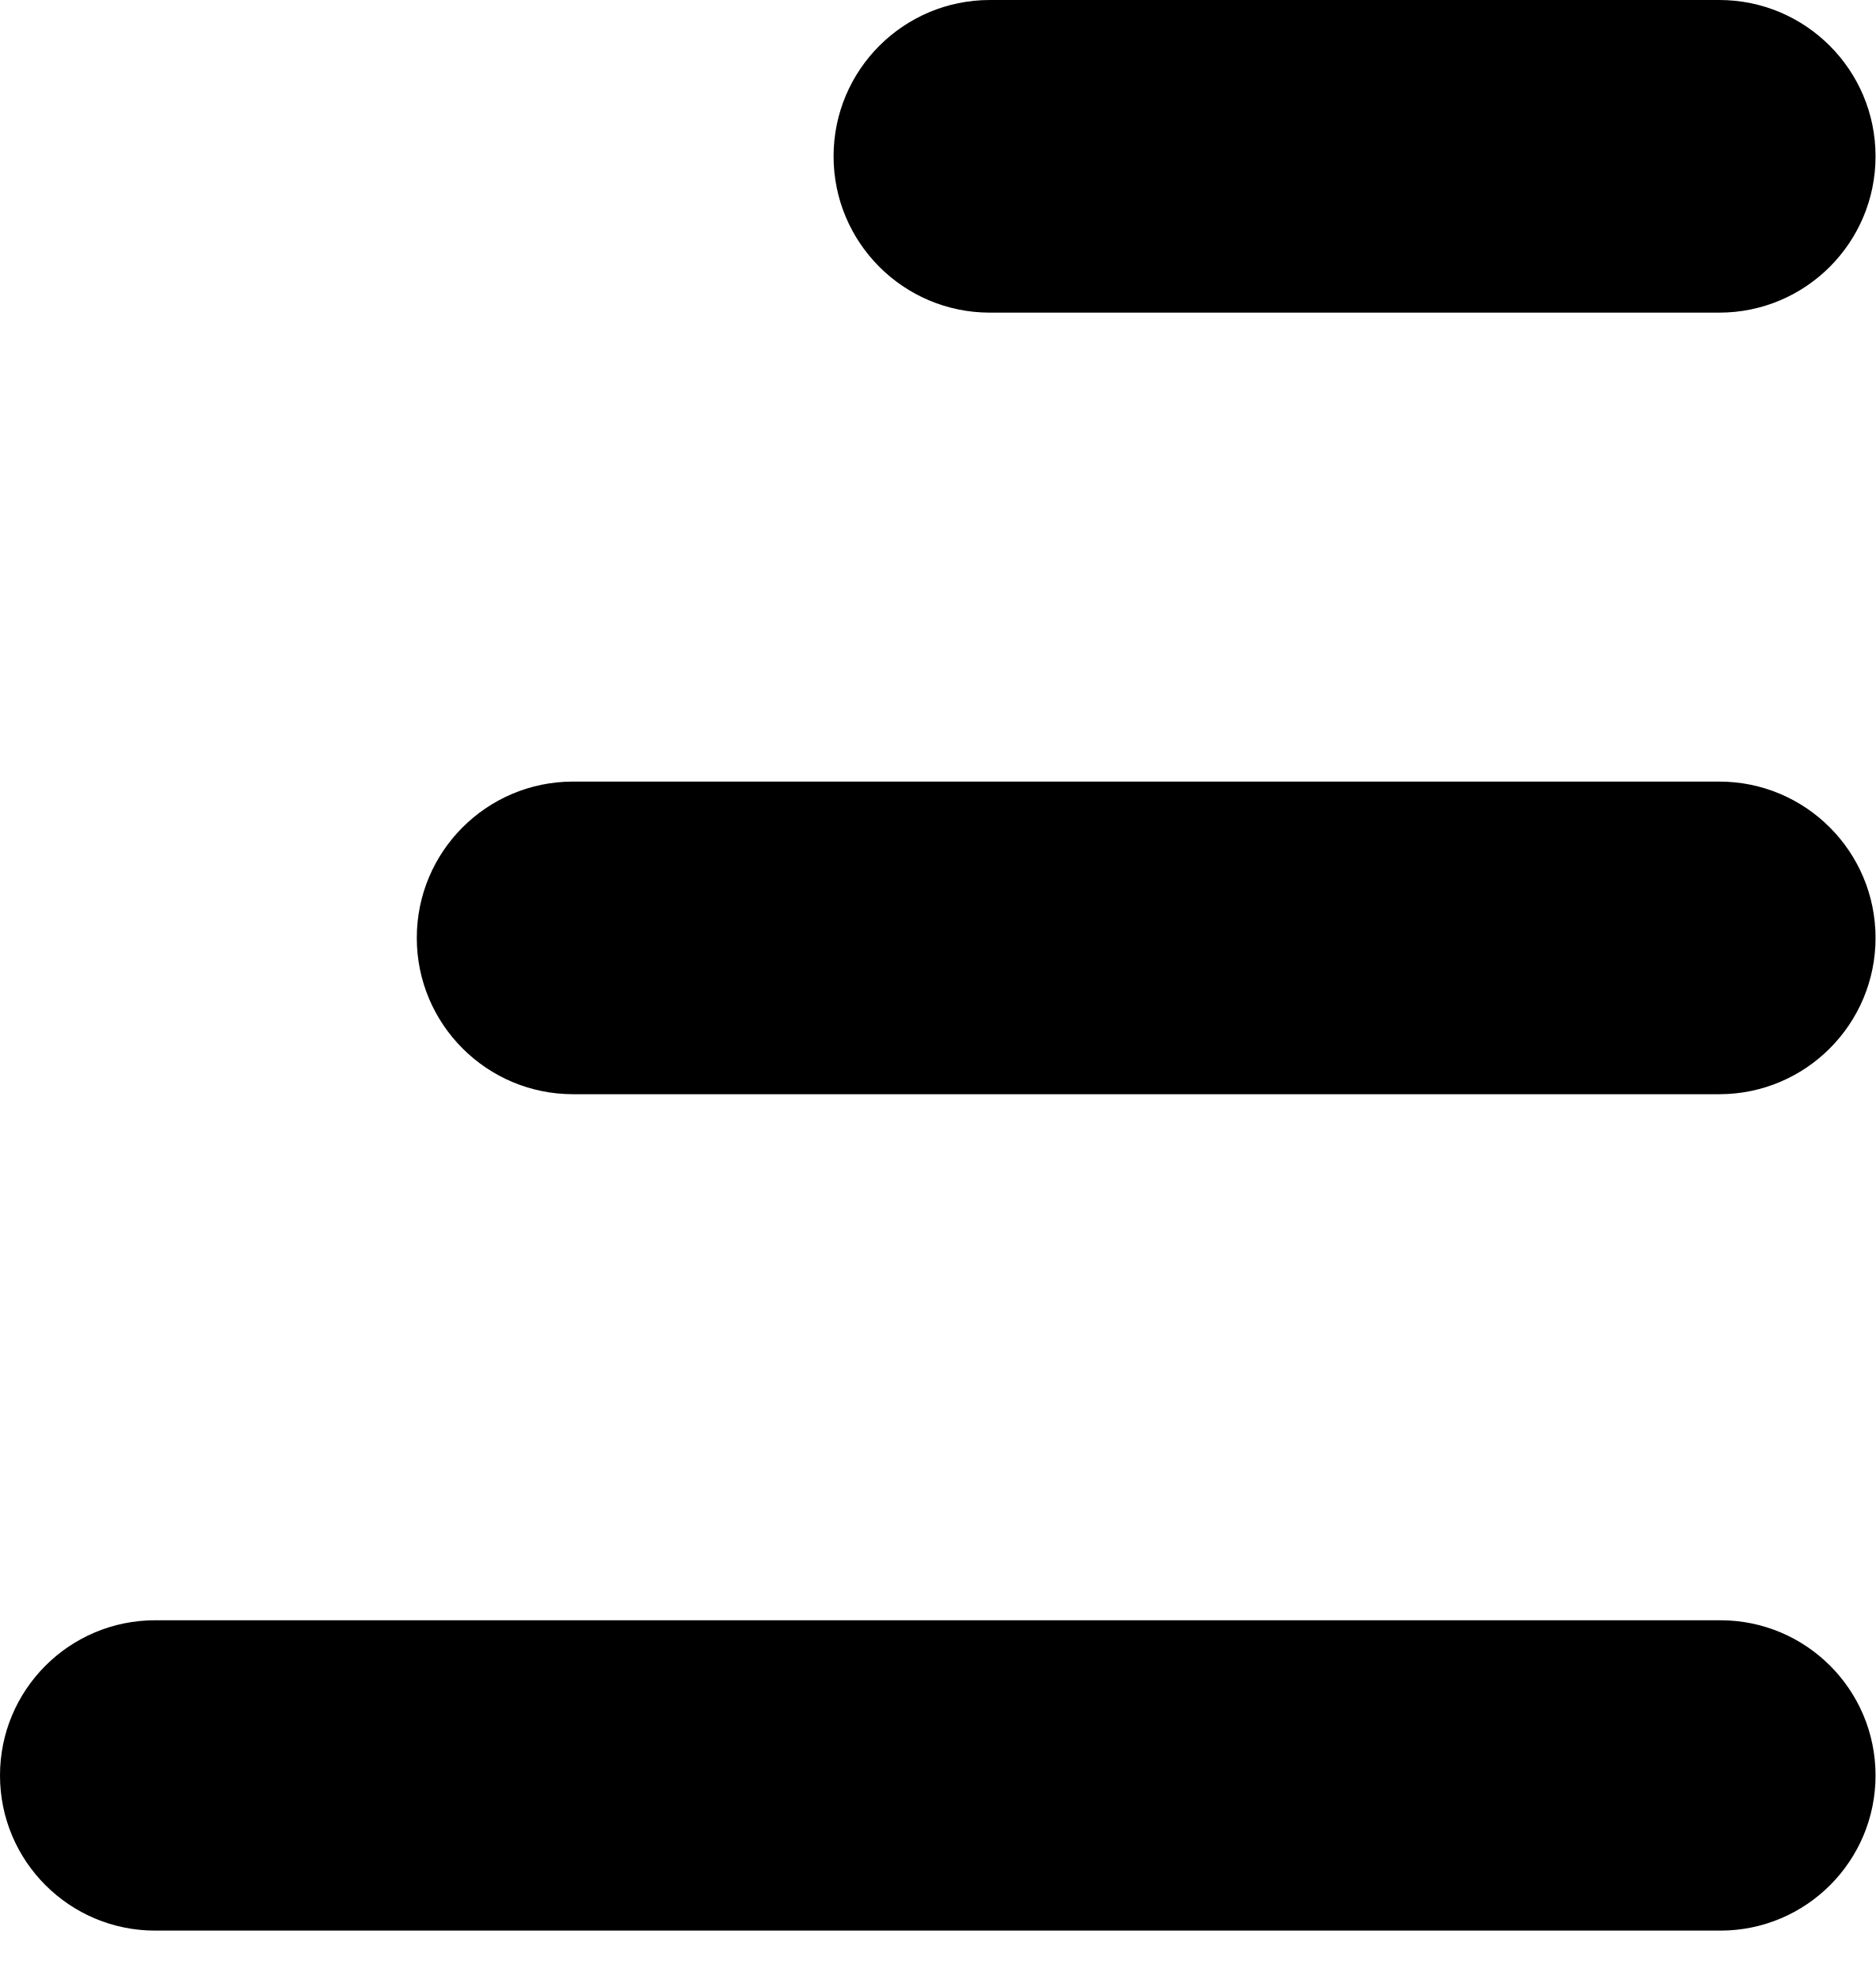
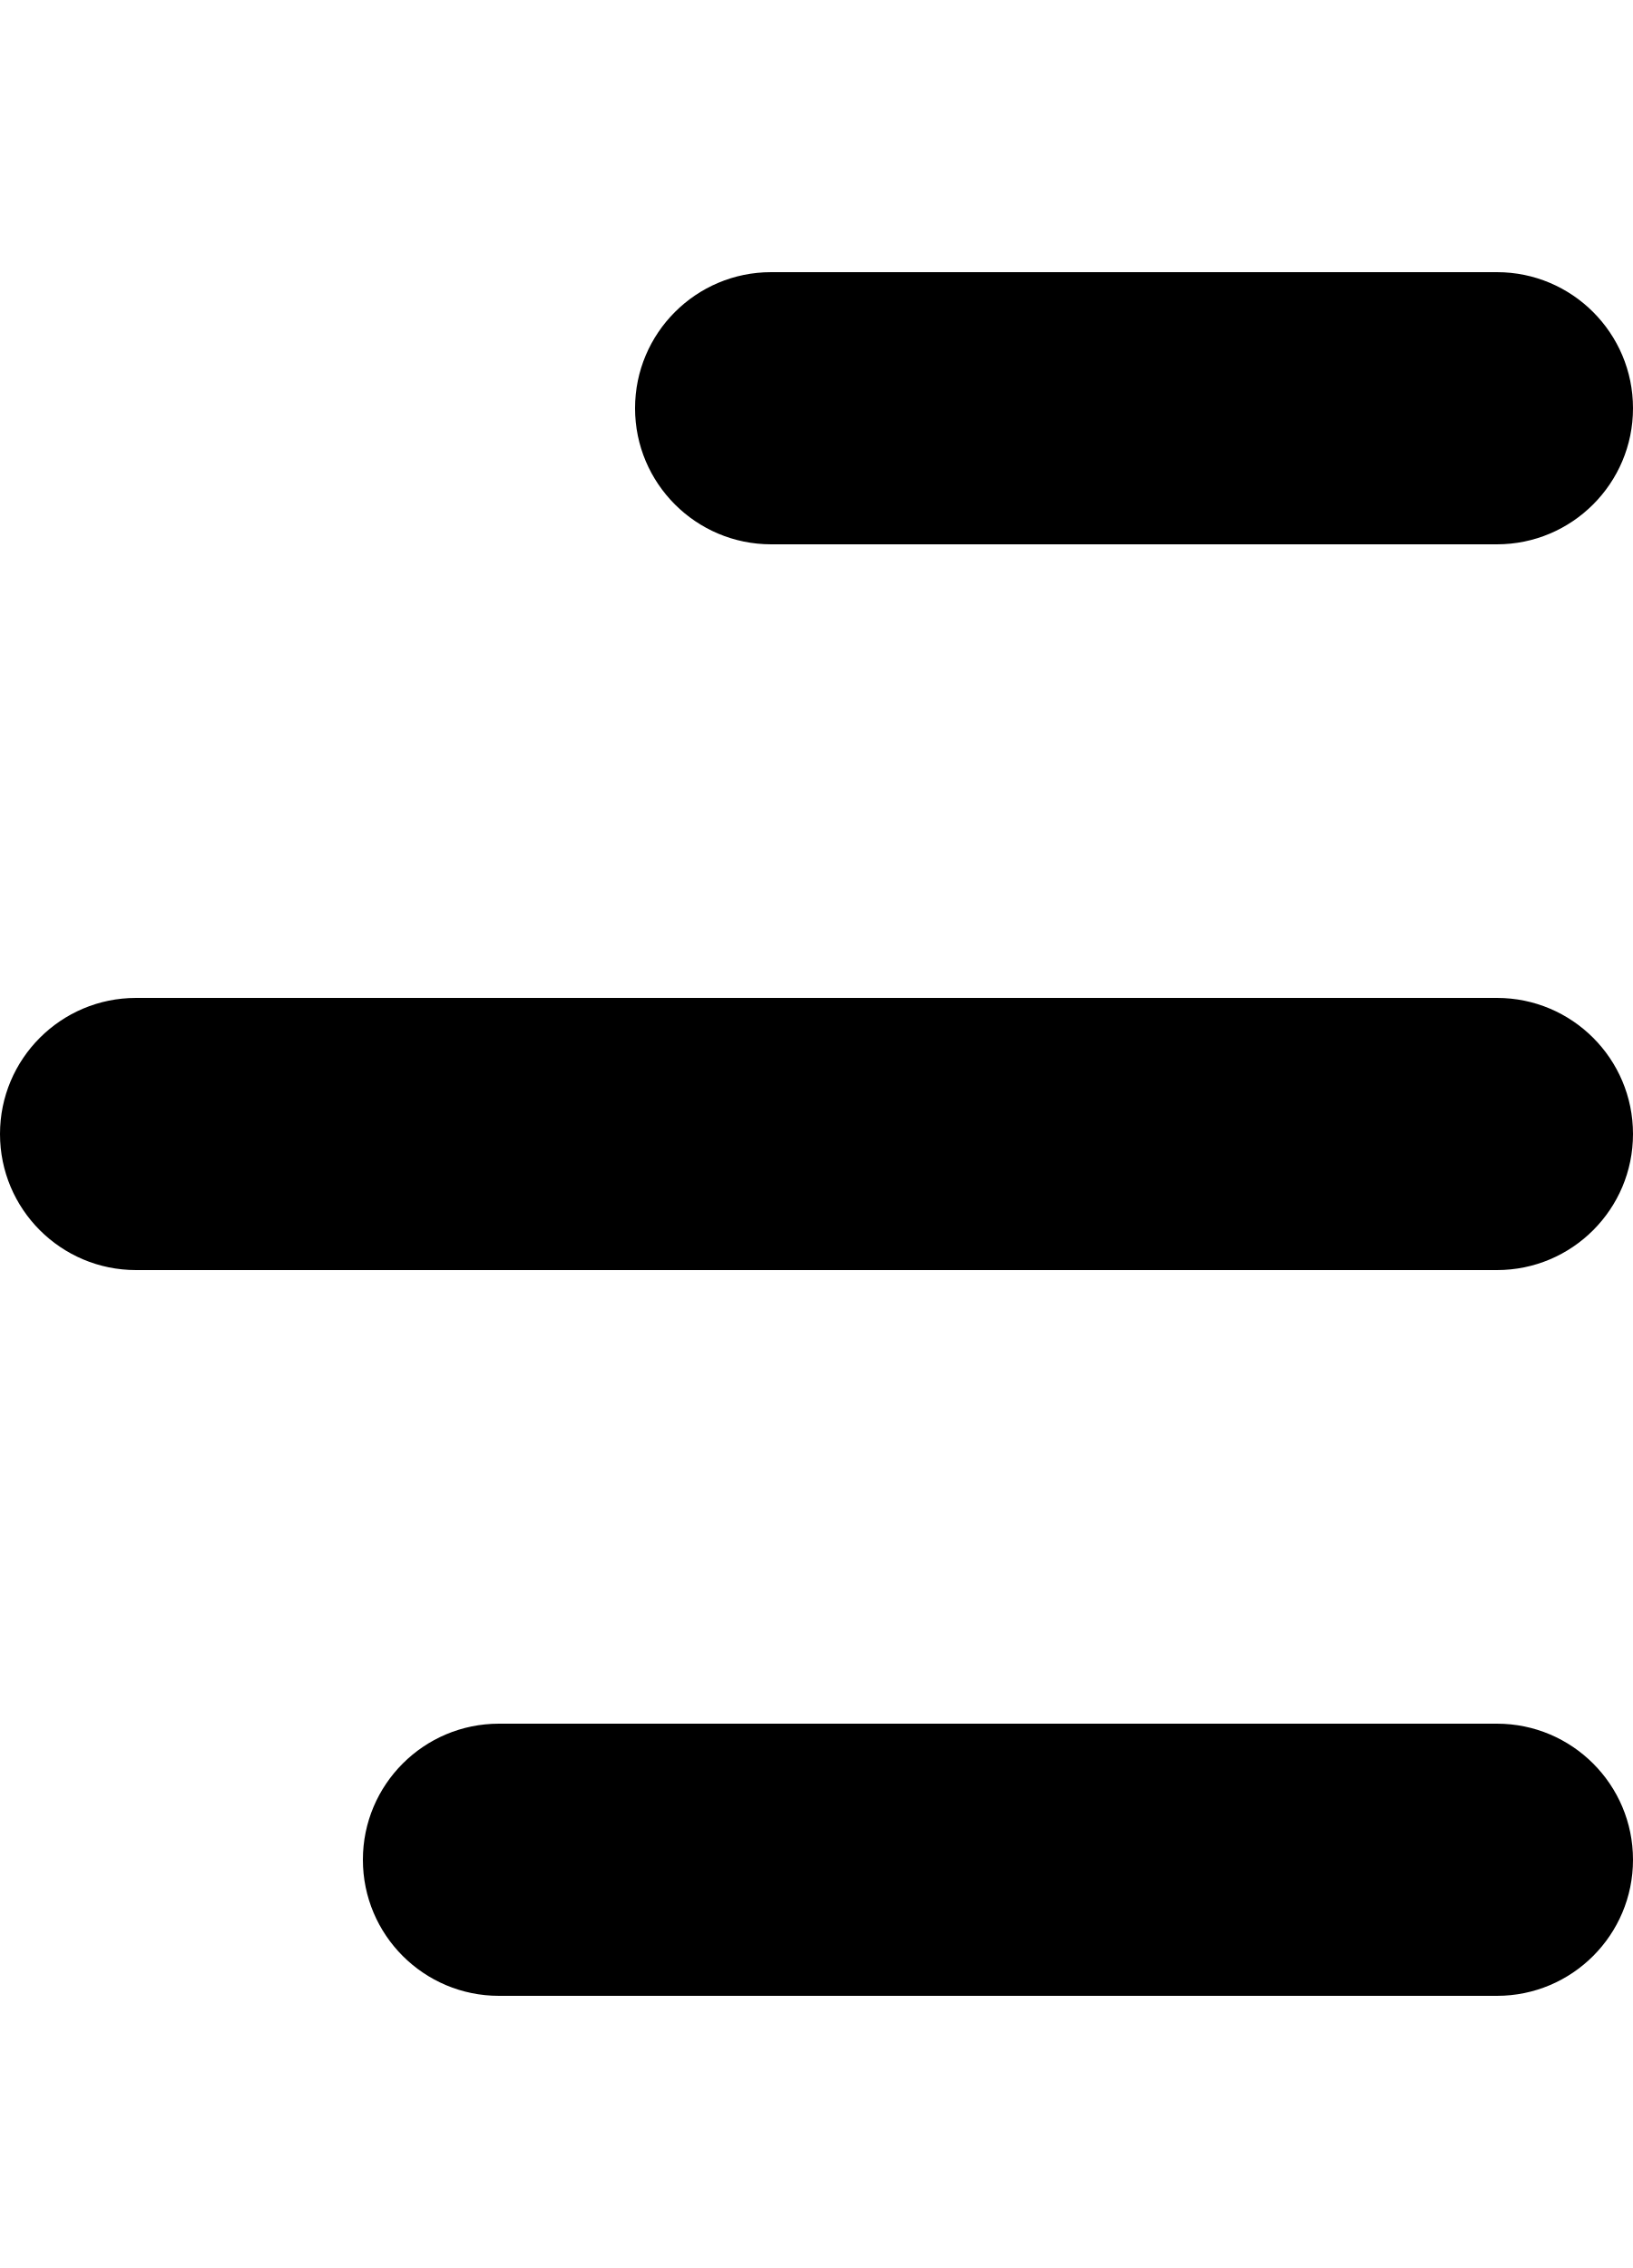
- <svg xmlns="http://www.w3.org/2000/svg" width="36" height="38" viewBox="0 0 36 38" fill="none">
-   <path d="M16 3C16 1.343 17.343 0 19 0H33C34.657 0 36 1.343 36 3V3C36 4.657 34.657 6 33 6H19C17.343 6 16 4.657 16 3V3Z" fill="black" />
-   <rect x="8" y="15" width="28" height="6" rx="3" fill="black" />
-   <rect y="31.096" width="36" height="5.956" rx="2.978" fill="black" />
+ <svg xmlns="http://www.w3.org/2000/svg" width="18" height="25" viewBox="0 0 18 25" fill="none">
+   <path d="M7 4.5C7 3.672 7.672 3 8.5 3H16.5C17.328 3 18 3.672 18 4.5V4.5C18 5.328 17.328 6 16.5 6H8.5C7.672 6 7 5.328 7 4.5V4.5Z" fill="black" />
+   <rect y="11" width="18" height="3" rx="1.5" fill="black" />
+   <rect x="4" y="19" width="14" height="3" rx="1.5" fill="black" />
</svg>
